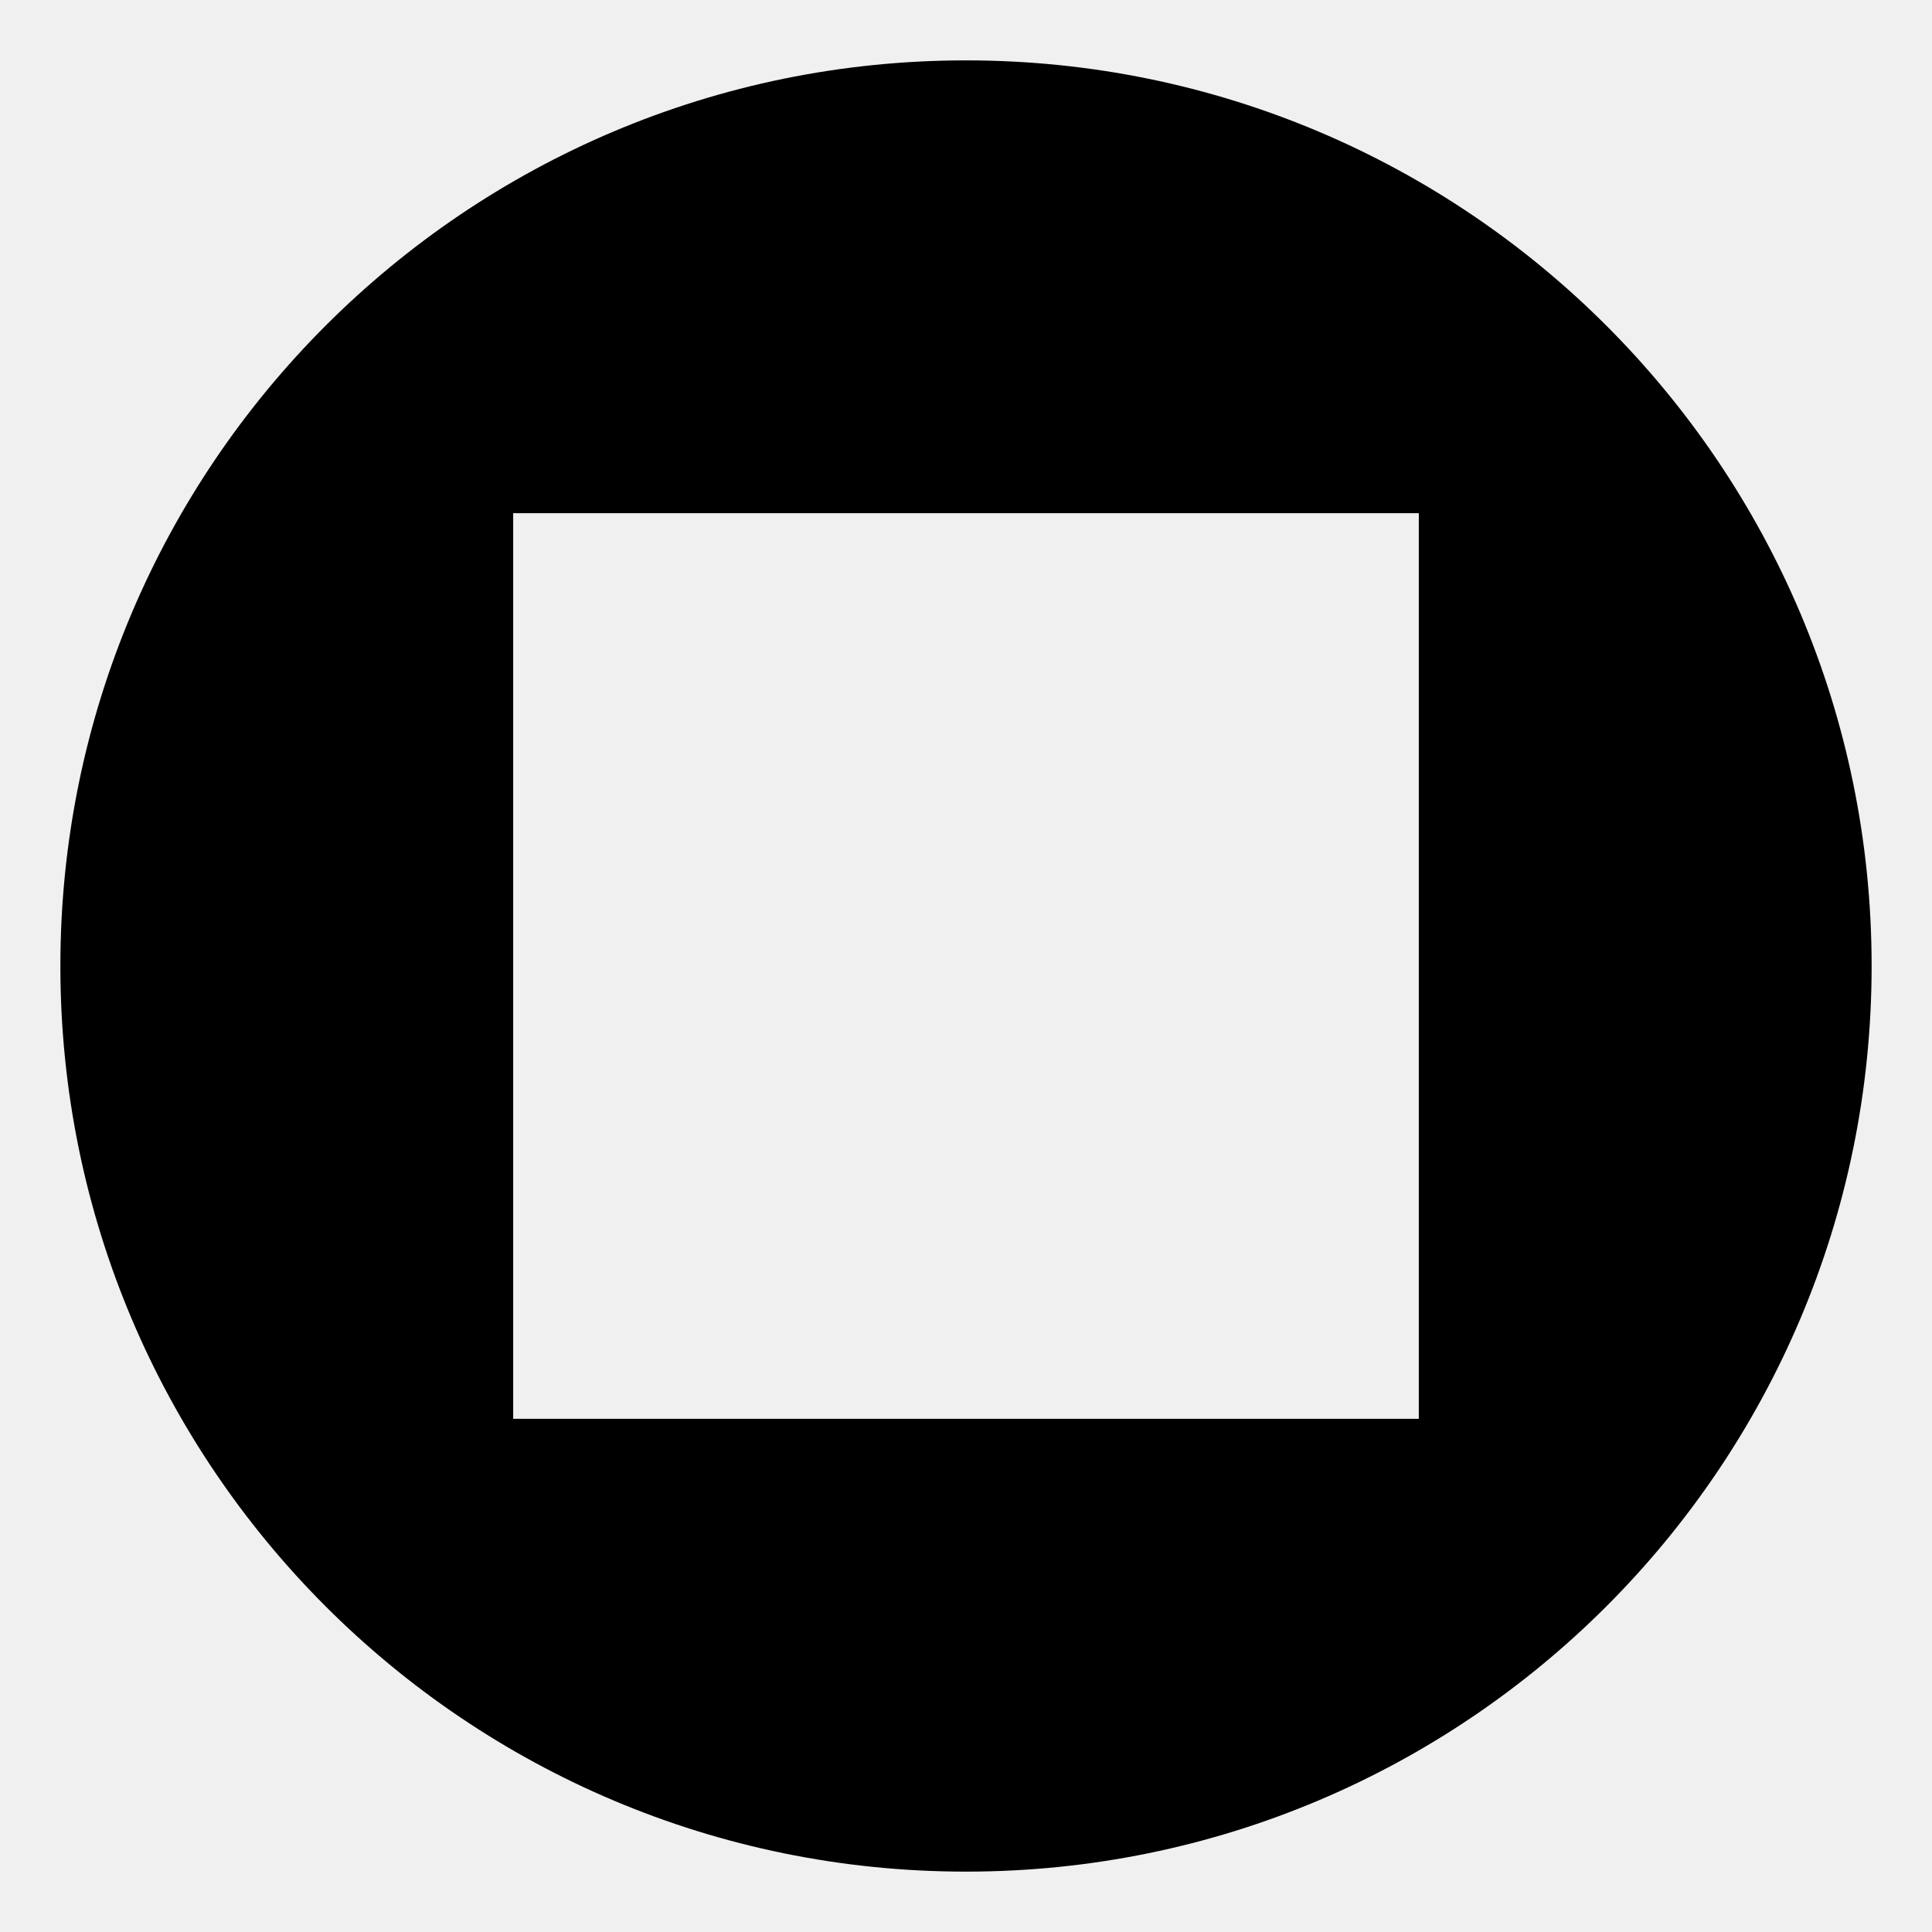
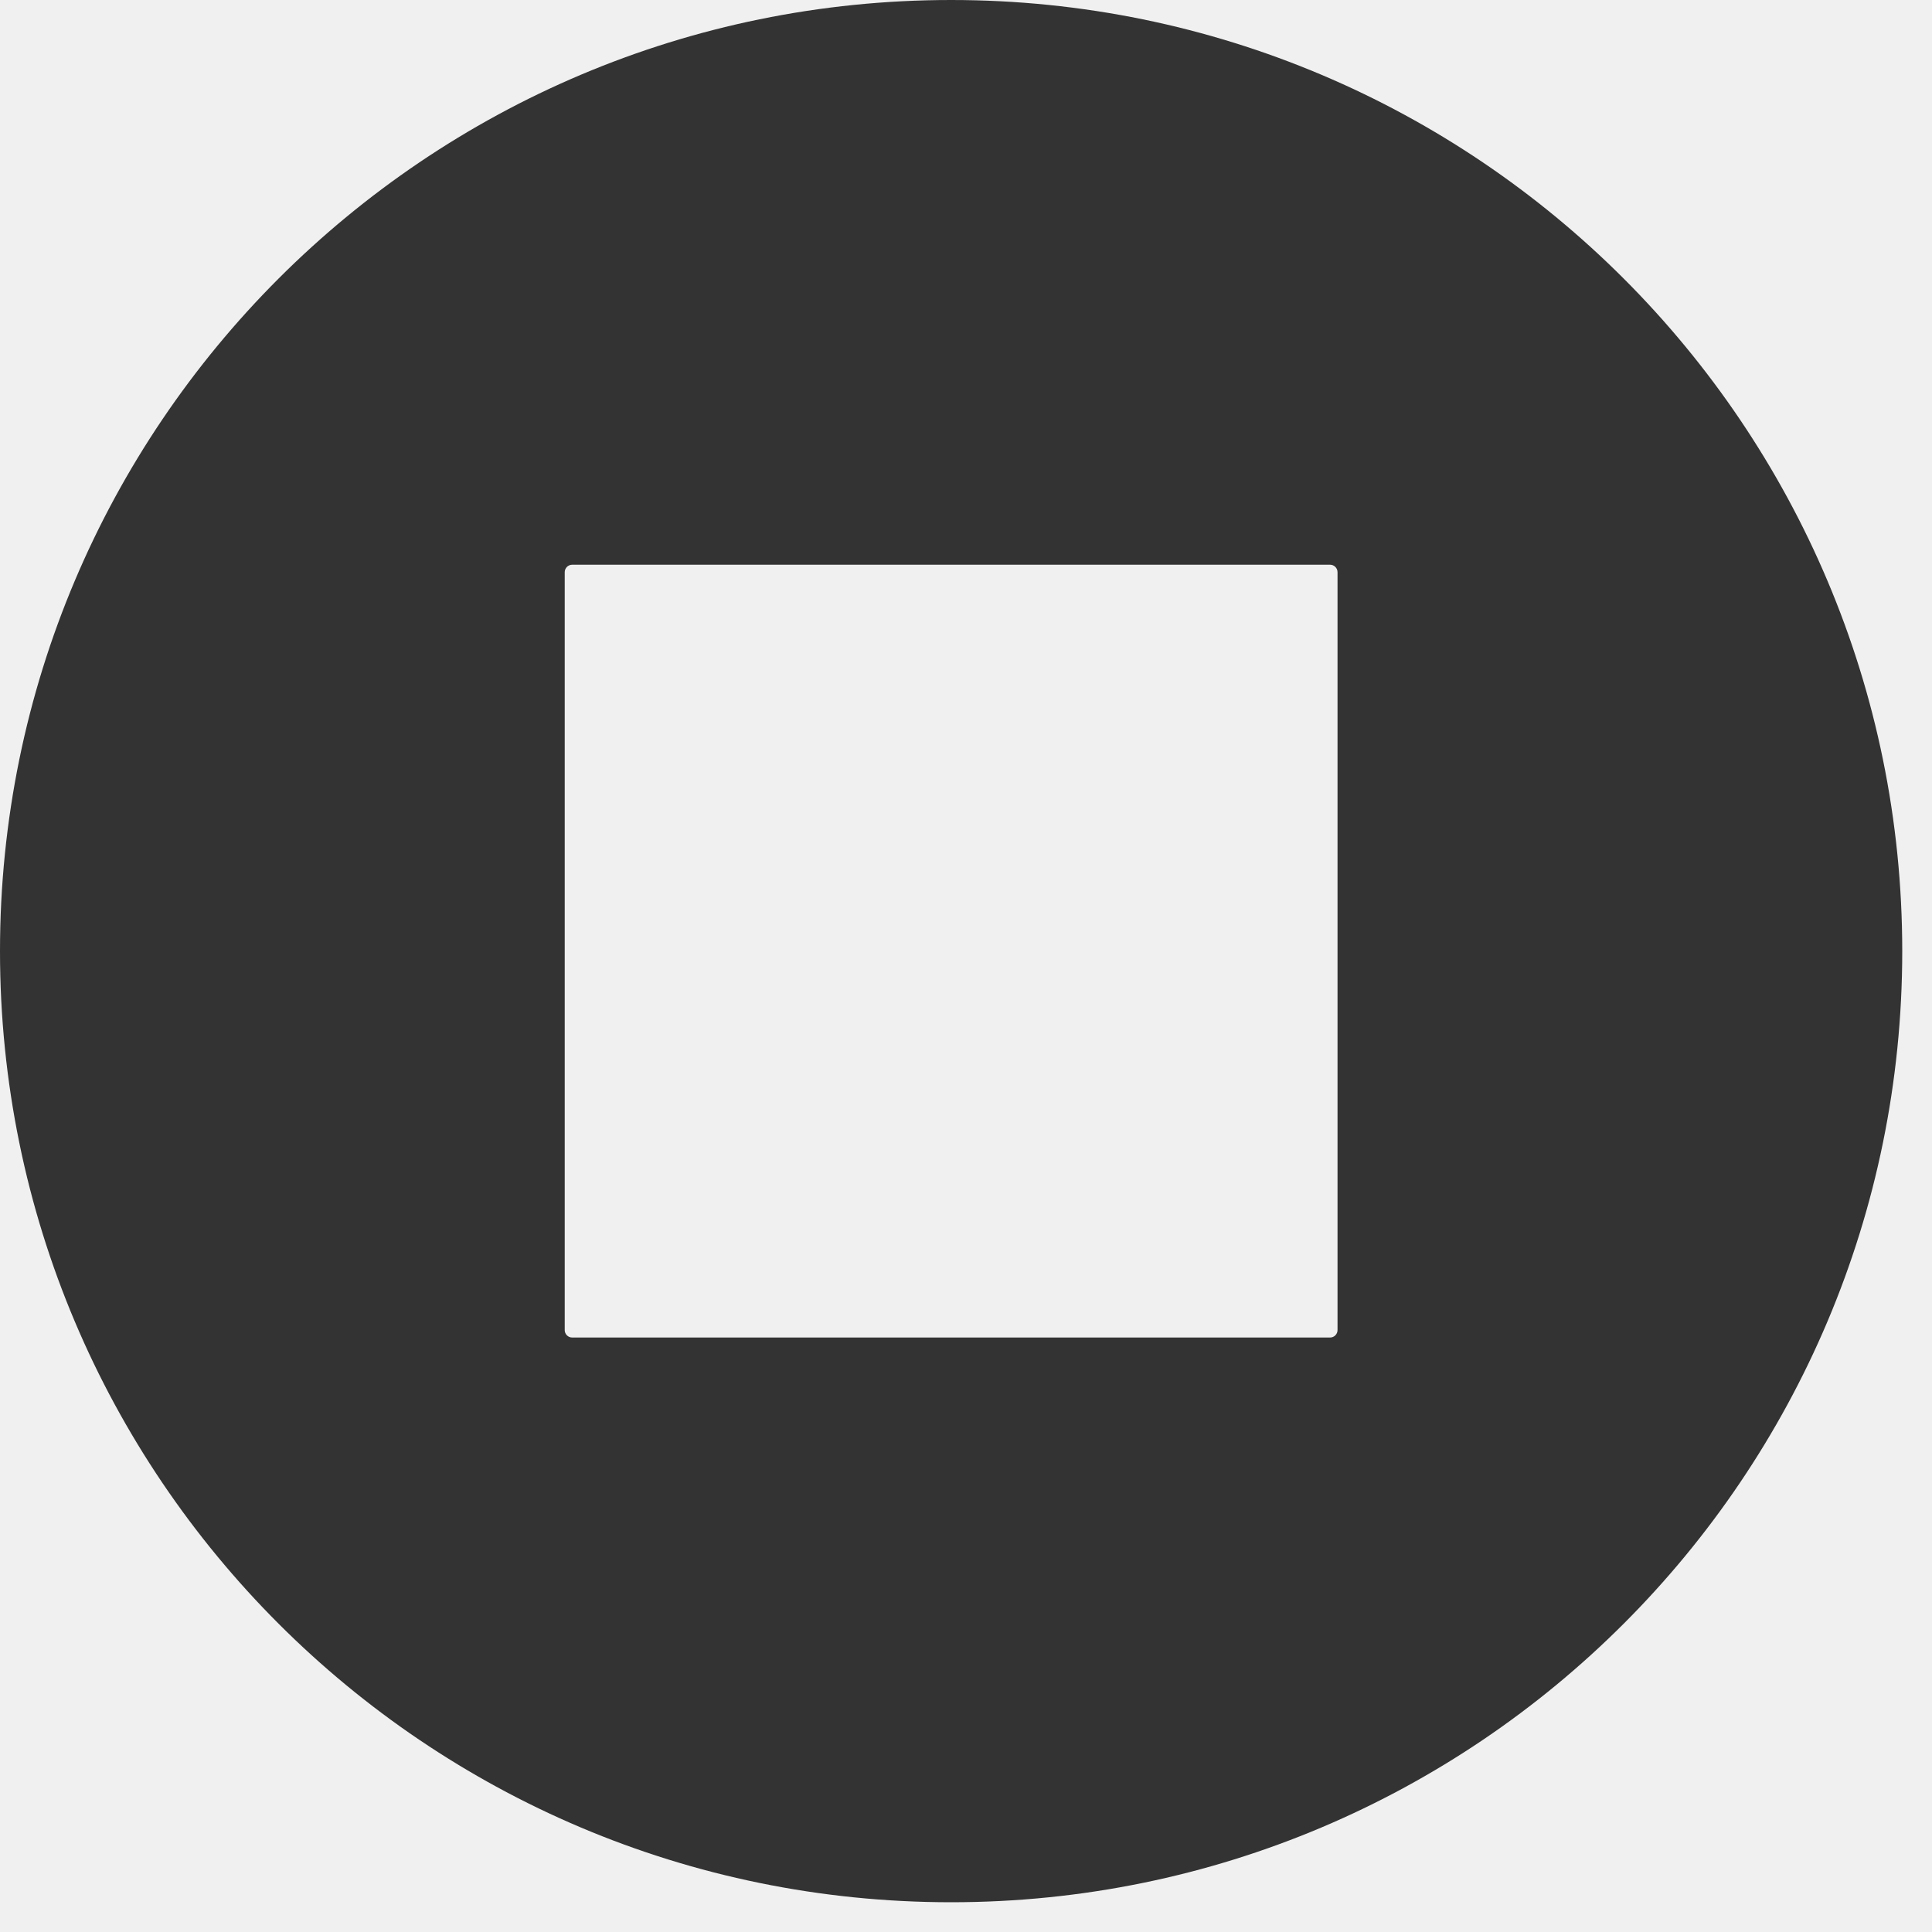
- <svg xmlns="http://www.w3.org/2000/svg" viewBox="0 0 64 64" aria-hidden="true" role="img" class="iconify iconify--emojione-monotone" preserveAspectRatio="xMidYMid meet" fill="#000000">
-   <g id="SVGRepo_bgCarrier" stroke-width="0" />
-   <g id="SVGRepo_tracerCarrier" stroke-linecap="round" stroke-linejoin="round" />
-   <g id="SVGRepo_iconCarrier">
-     <path d="M32 2C15.432 2 2 15.432 2 32c0 16.569 13.432 30 30 30s30-13.431 30-30C62 15.432 48.568 2 32 2zm15 45H17V17h30v30z" fill="#000000" />
+ <svg xmlns="http://www.w3.org/2000/svg" width="30" height="30" viewBox="0 0 30 30" fill="none">
+   <g clip-path="url(#clip0_804_2956)">
+     <mask id="mask0_804_2956" style="mask-type:luminance" maskUnits="userSpaceOnUse" x="0" y="0" width="30" height="30">
+       <path d="M30 0H0V30H30V0Z" fill="white" />
+     </mask>
+     <g mask="url(#mask0_804_2956)">
+       <path d="M14.769 0C6.612 0 0 6.612 0 14.769C0 22.927 6.612 29.538 14.769 29.538C22.927 29.538 29.538 22.927 29.538 14.769C29.538 6.612 22.927 0 14.769 0ZM20.769 20.654C20.769 20.717 20.717 20.769 20.654 20.769H8.885C8.821 20.769 8.769 20.717 8.769 20.654V8.885C8.769 8.821 8.821 8.769 8.885 8.769H20.654C20.717 8.769 20.769 8.821 20.769 8.885V20.654Z" fill="#333333" />
+     </g>
  </g>
+   <defs>
+     <clipPath id="clip0_804_2956">
+       <rect width="30" height="30" fill="white" />
+     </clipPath>
+   </defs>
</svg>
